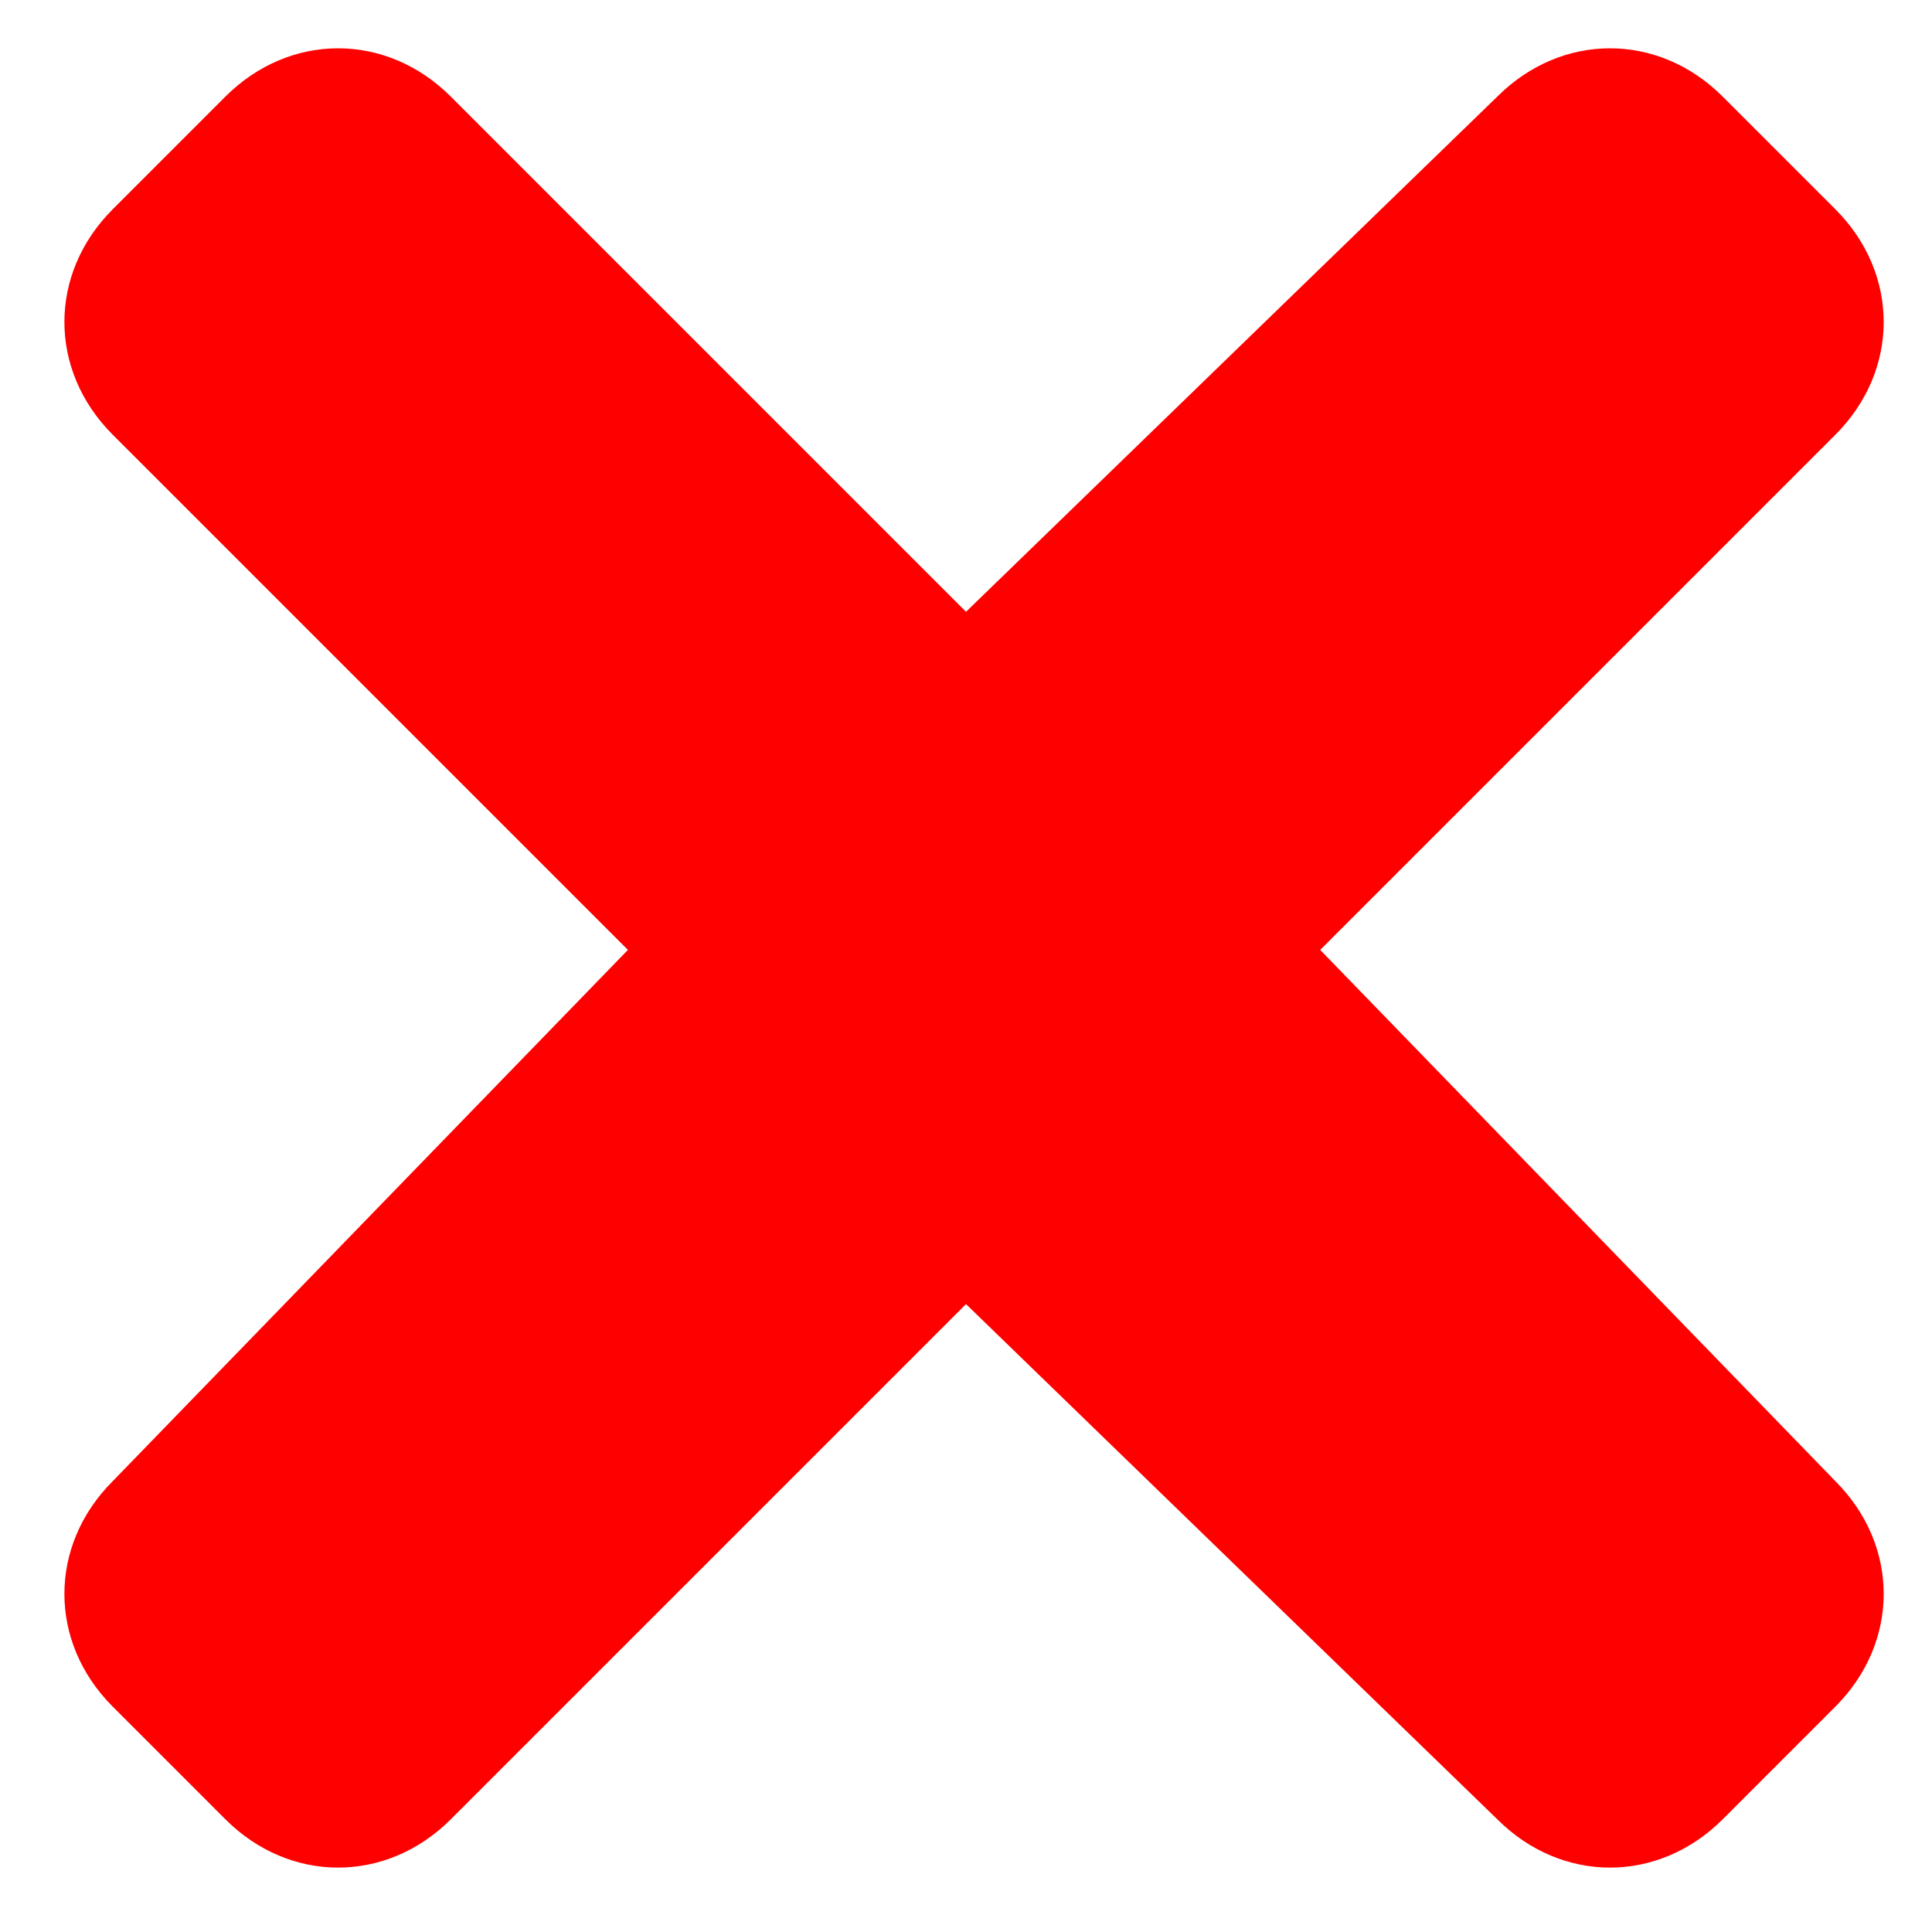
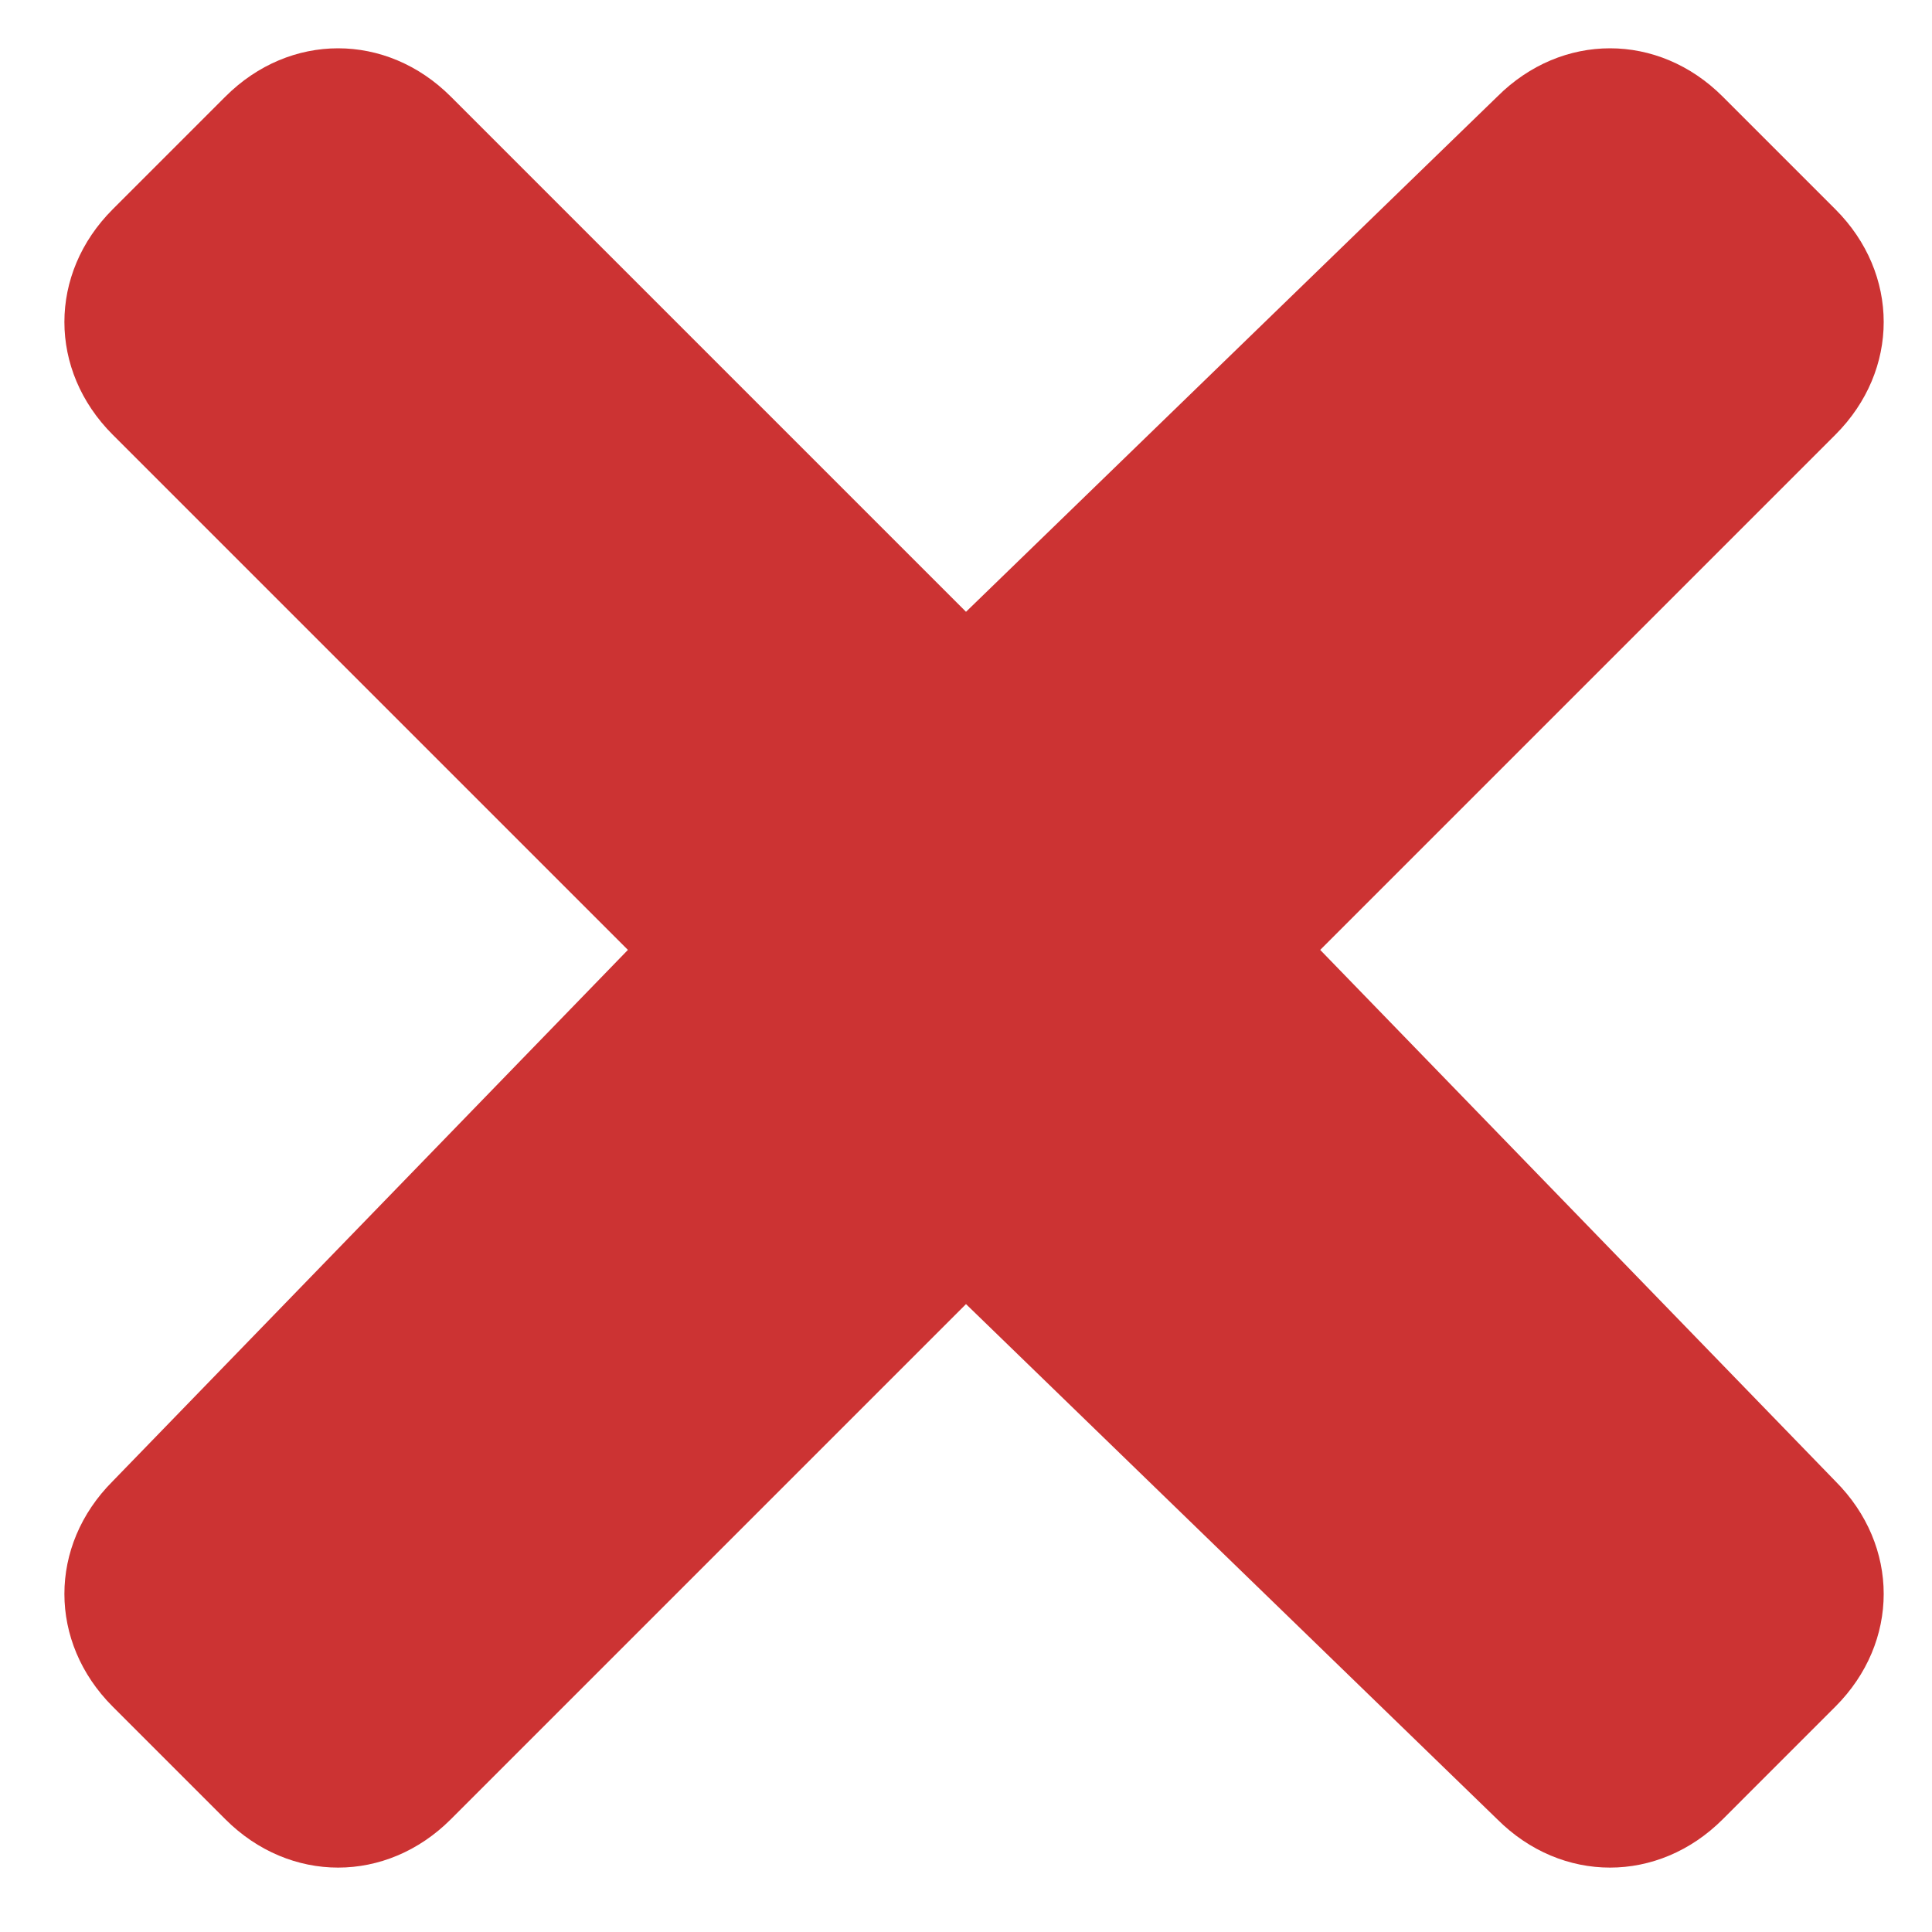
<svg xmlns="http://www.w3.org/2000/svg" version="1.1" x="0px" y="0px" width="12px" height="12px" viewBox="-0.4 -0.3 12 12" style="overflow:visible;enable-background:new -0.4 -0.3 12 12;" xml:space="preserve" preserveAspectRatio="xMinYMid meet">
  <defs>
</defs>
-   <path style="fill:#ff0000;" d="M7.8,5.6L11,2.4c0.4-0.4,0.4-1,0-1.4l-0.7-0.7c-0.4-0.4-1-0.4-1.4,0L5.6,3.5L2.4,0.3  C2-0.1,1.4-0.1,1,0.3L0.3,1c-0.4,0.4-0.4,1,0,1.4l3.2,3.2L0.3,8.9c-0.4,0.4-0.4,1,0,1.4L1,11c0.4,0.4,1,0.4,1.4,0l3.2-3.2L8.9,11  c0.4,0.4,1,0.4,1.4,0l0.7-0.7c0.4-0.4,0.4-1,0-1.4L7.8,5.6z" />
+   <path style="fill:#cc3333;" d="M7.8,5.6L11,2.4c0.4-0.4,0.4-1,0-1.4l-0.7-0.7c-0.4-0.4-1-0.4-1.4,0L5.6,3.5L2.4,0.3  C2-0.1,1.4-0.1,1,0.3L0.3,1c-0.4,0.4-0.4,1,0,1.4l3.2,3.2L0.3,8.9c-0.4,0.4-0.4,1,0,1.4L1,11c0.4,0.4,1,0.4,1.4,0l3.2-3.2L8.9,11  c0.4,0.4,1,0.4,1.4,0l0.7-0.7c0.4-0.4,0.4-1,0-1.4L7.8,5.6z" />
</svg>
